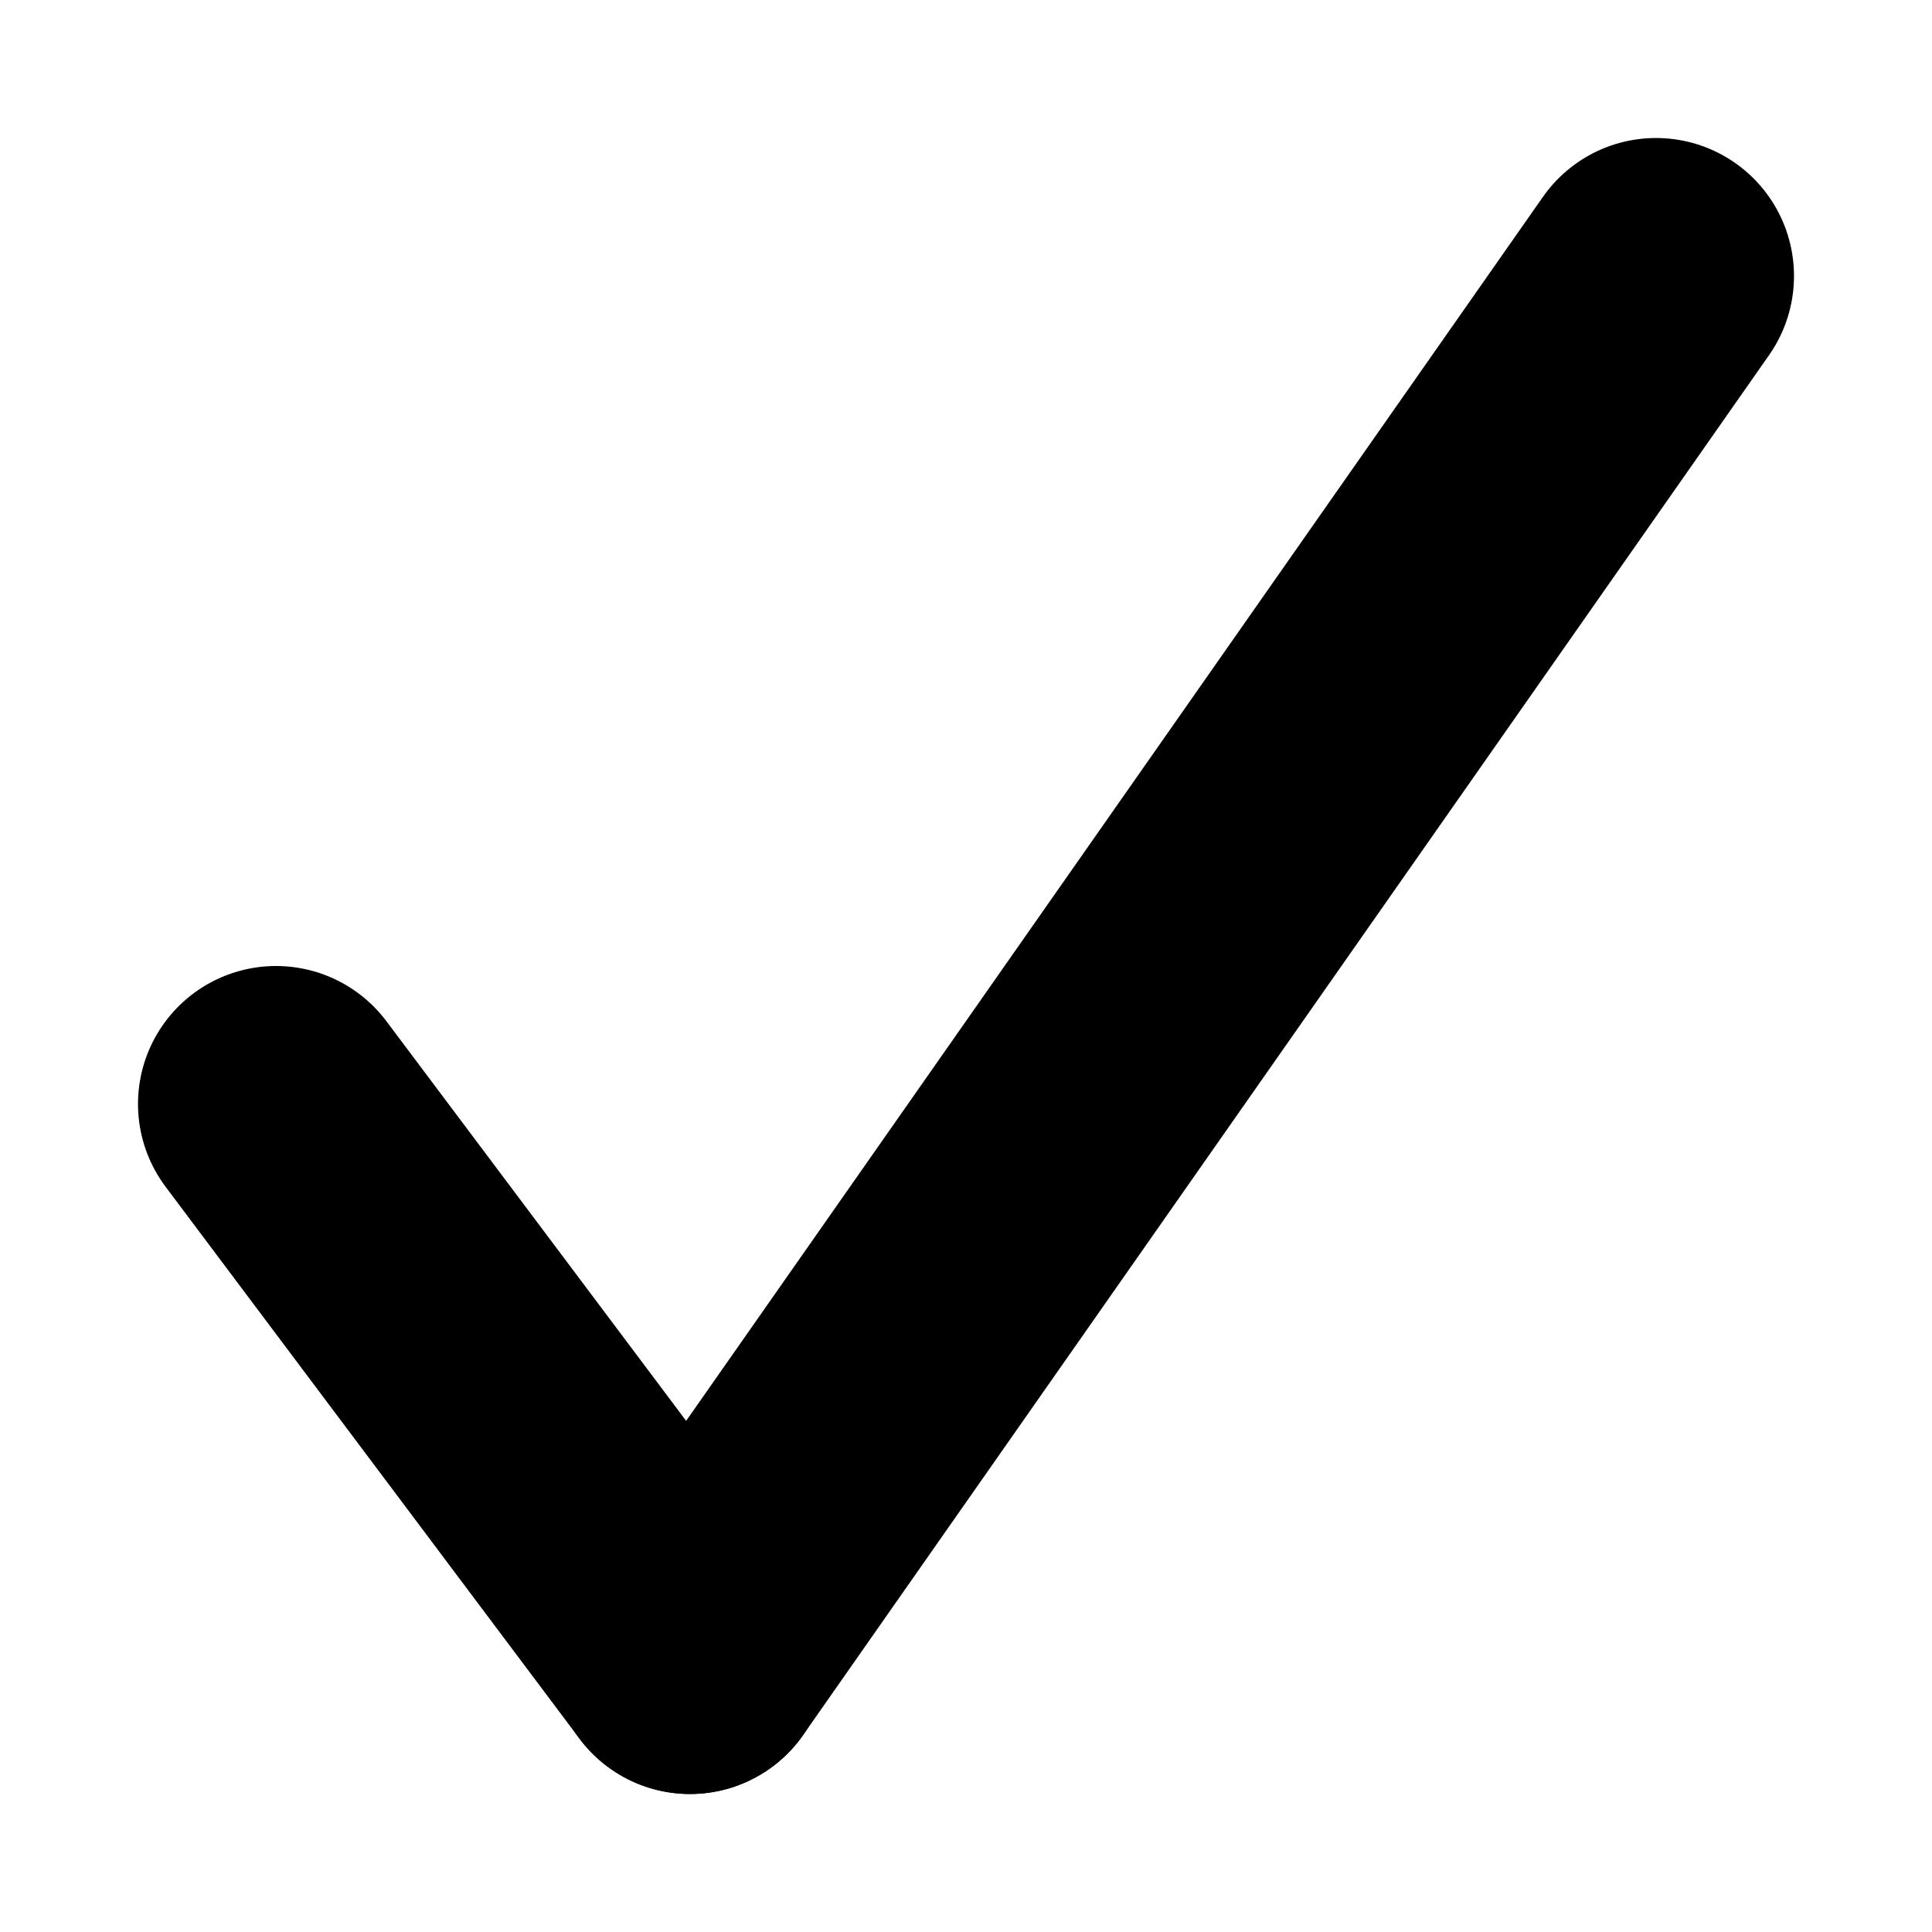
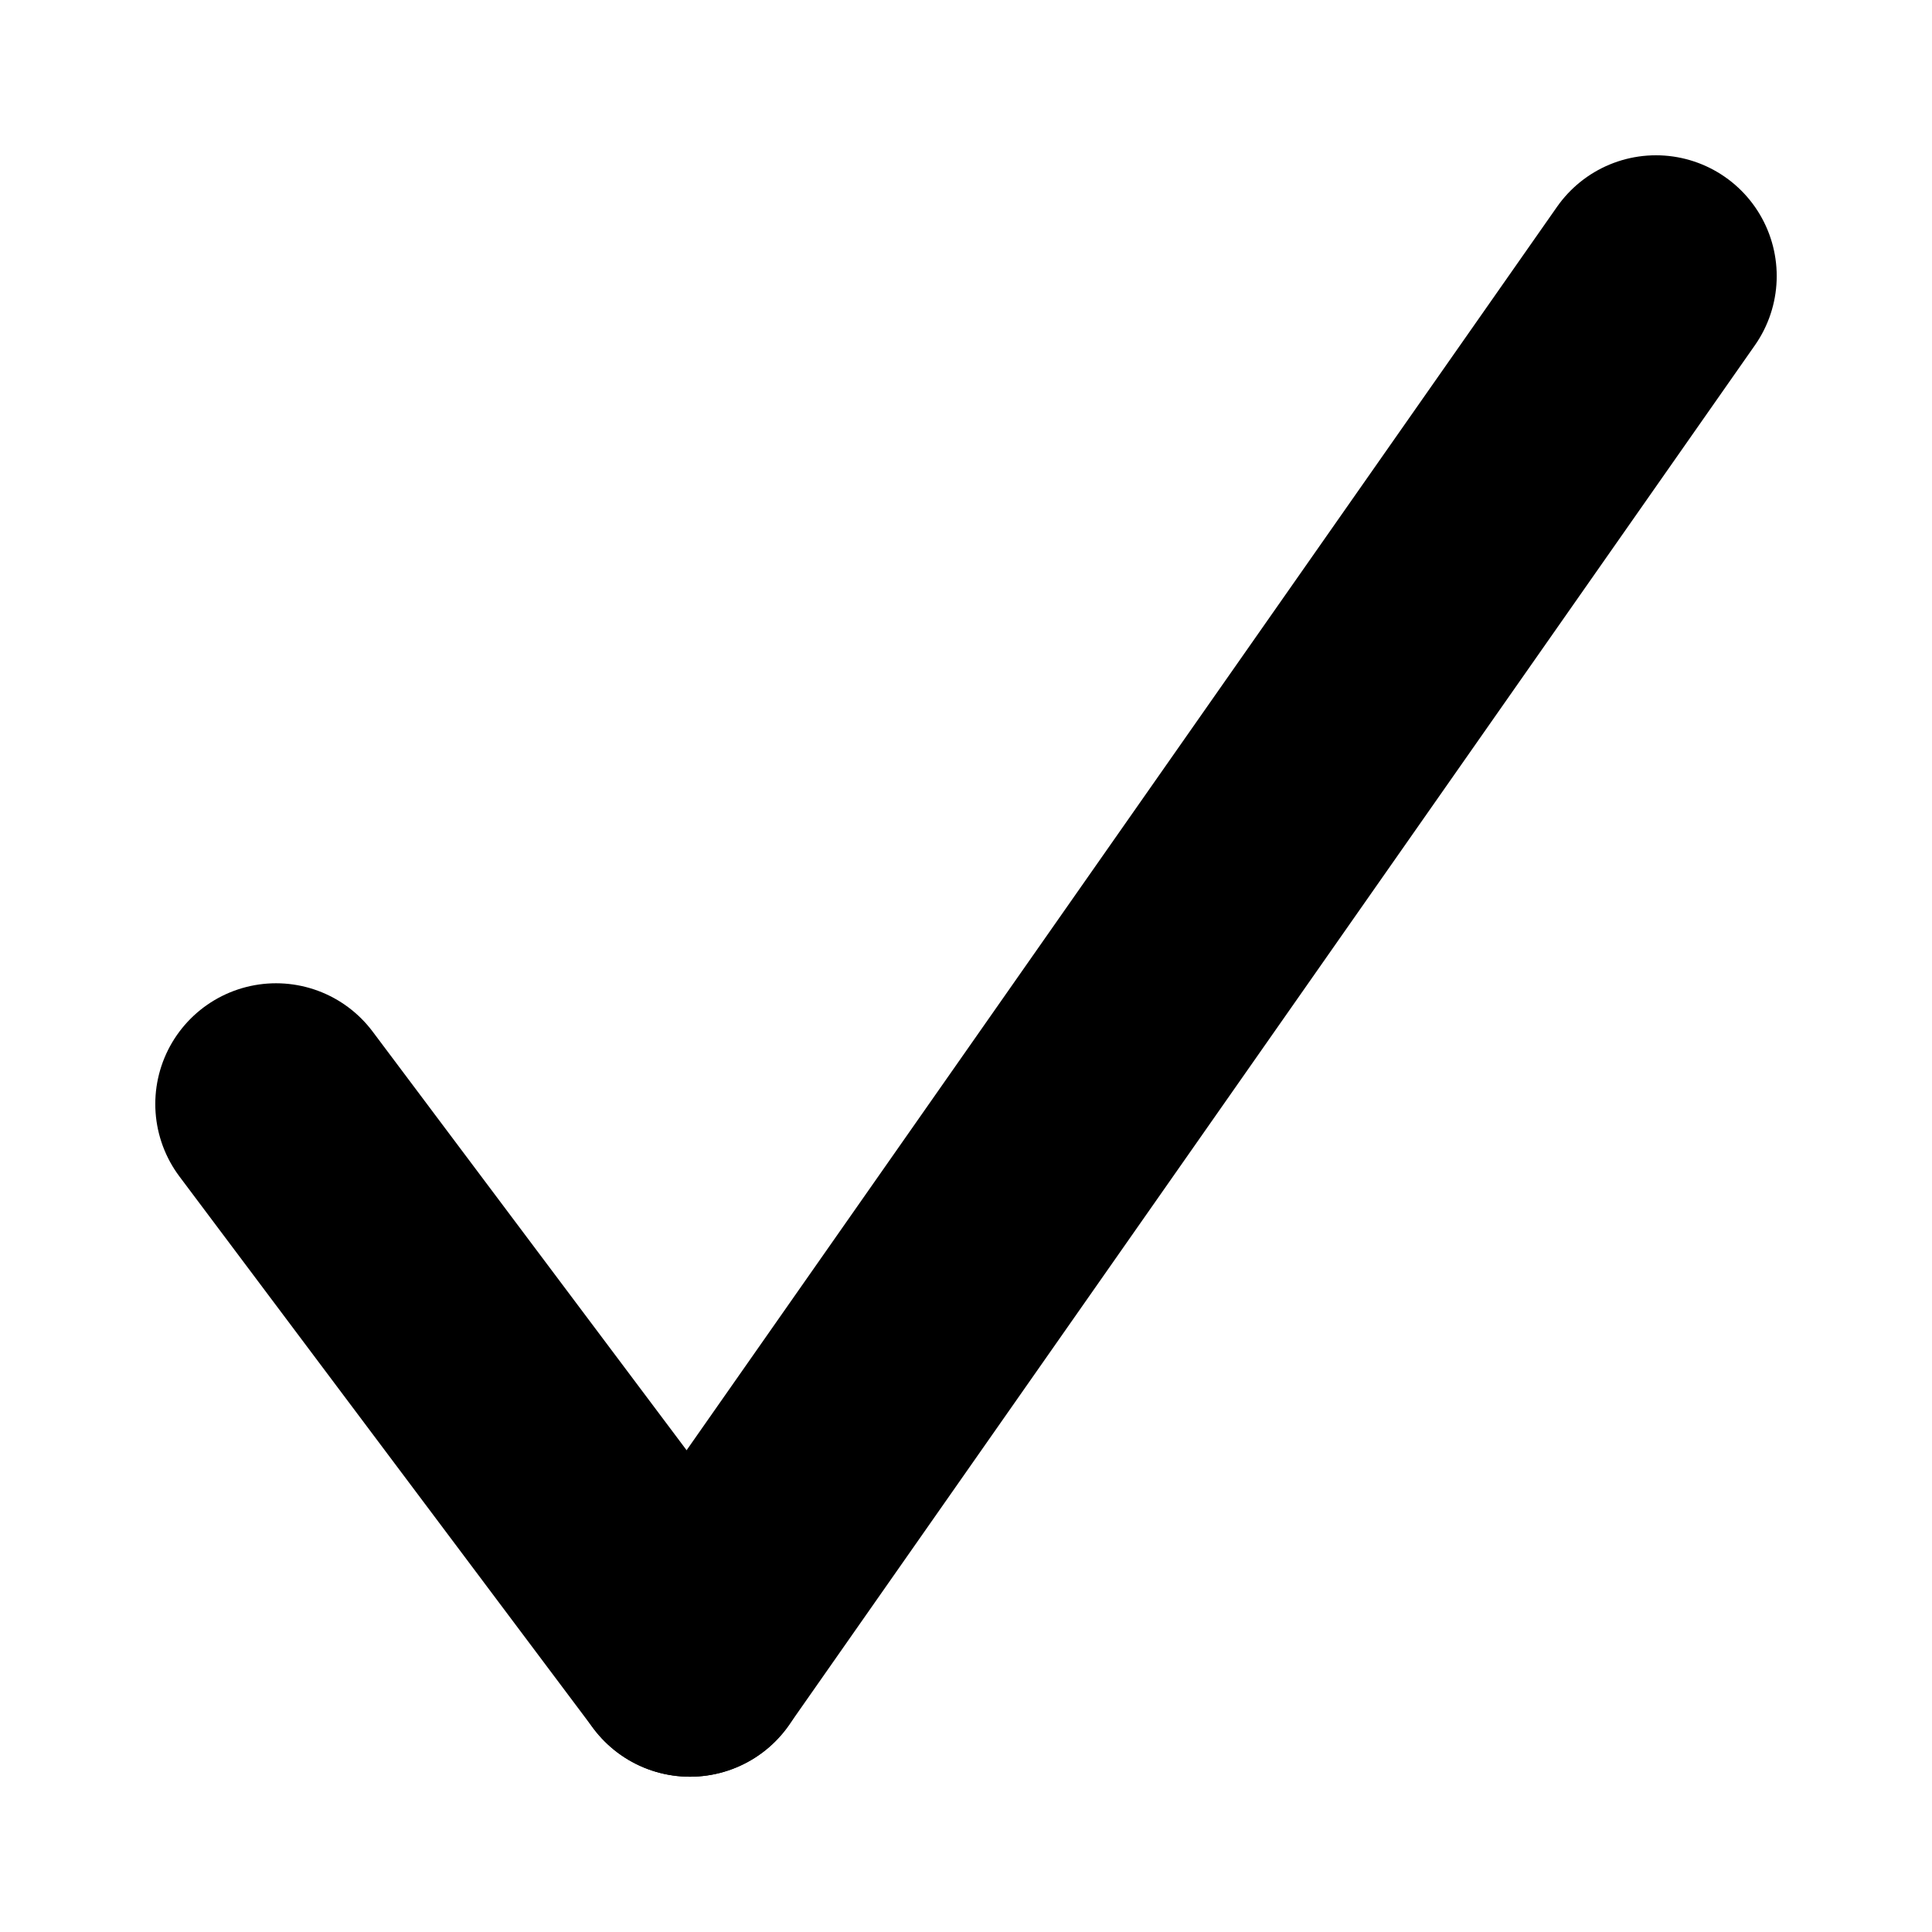
- <svg xmlns="http://www.w3.org/2000/svg" viewBox="0 0 14 14" version="1.1">
+ <svg xmlns="http://www.w3.org/2000/svg" viewBox="0 0 16 16" version="1.1">
  <g stroke="none" stroke-width="1" fill="none" fill-rule="evenodd" stroke-linecap="round">
    <g stroke="currentColor" stroke-width="2">
-       <path d="M2,8 L5,12" />
-       <path d="M12,2 L5,12" />
+       <path d="M2.286,9.143 L5.714,13.714" />
+       <path d="M13.714,2.286 L5.714,13.714" />
    </g>
  </g>
</svg>
